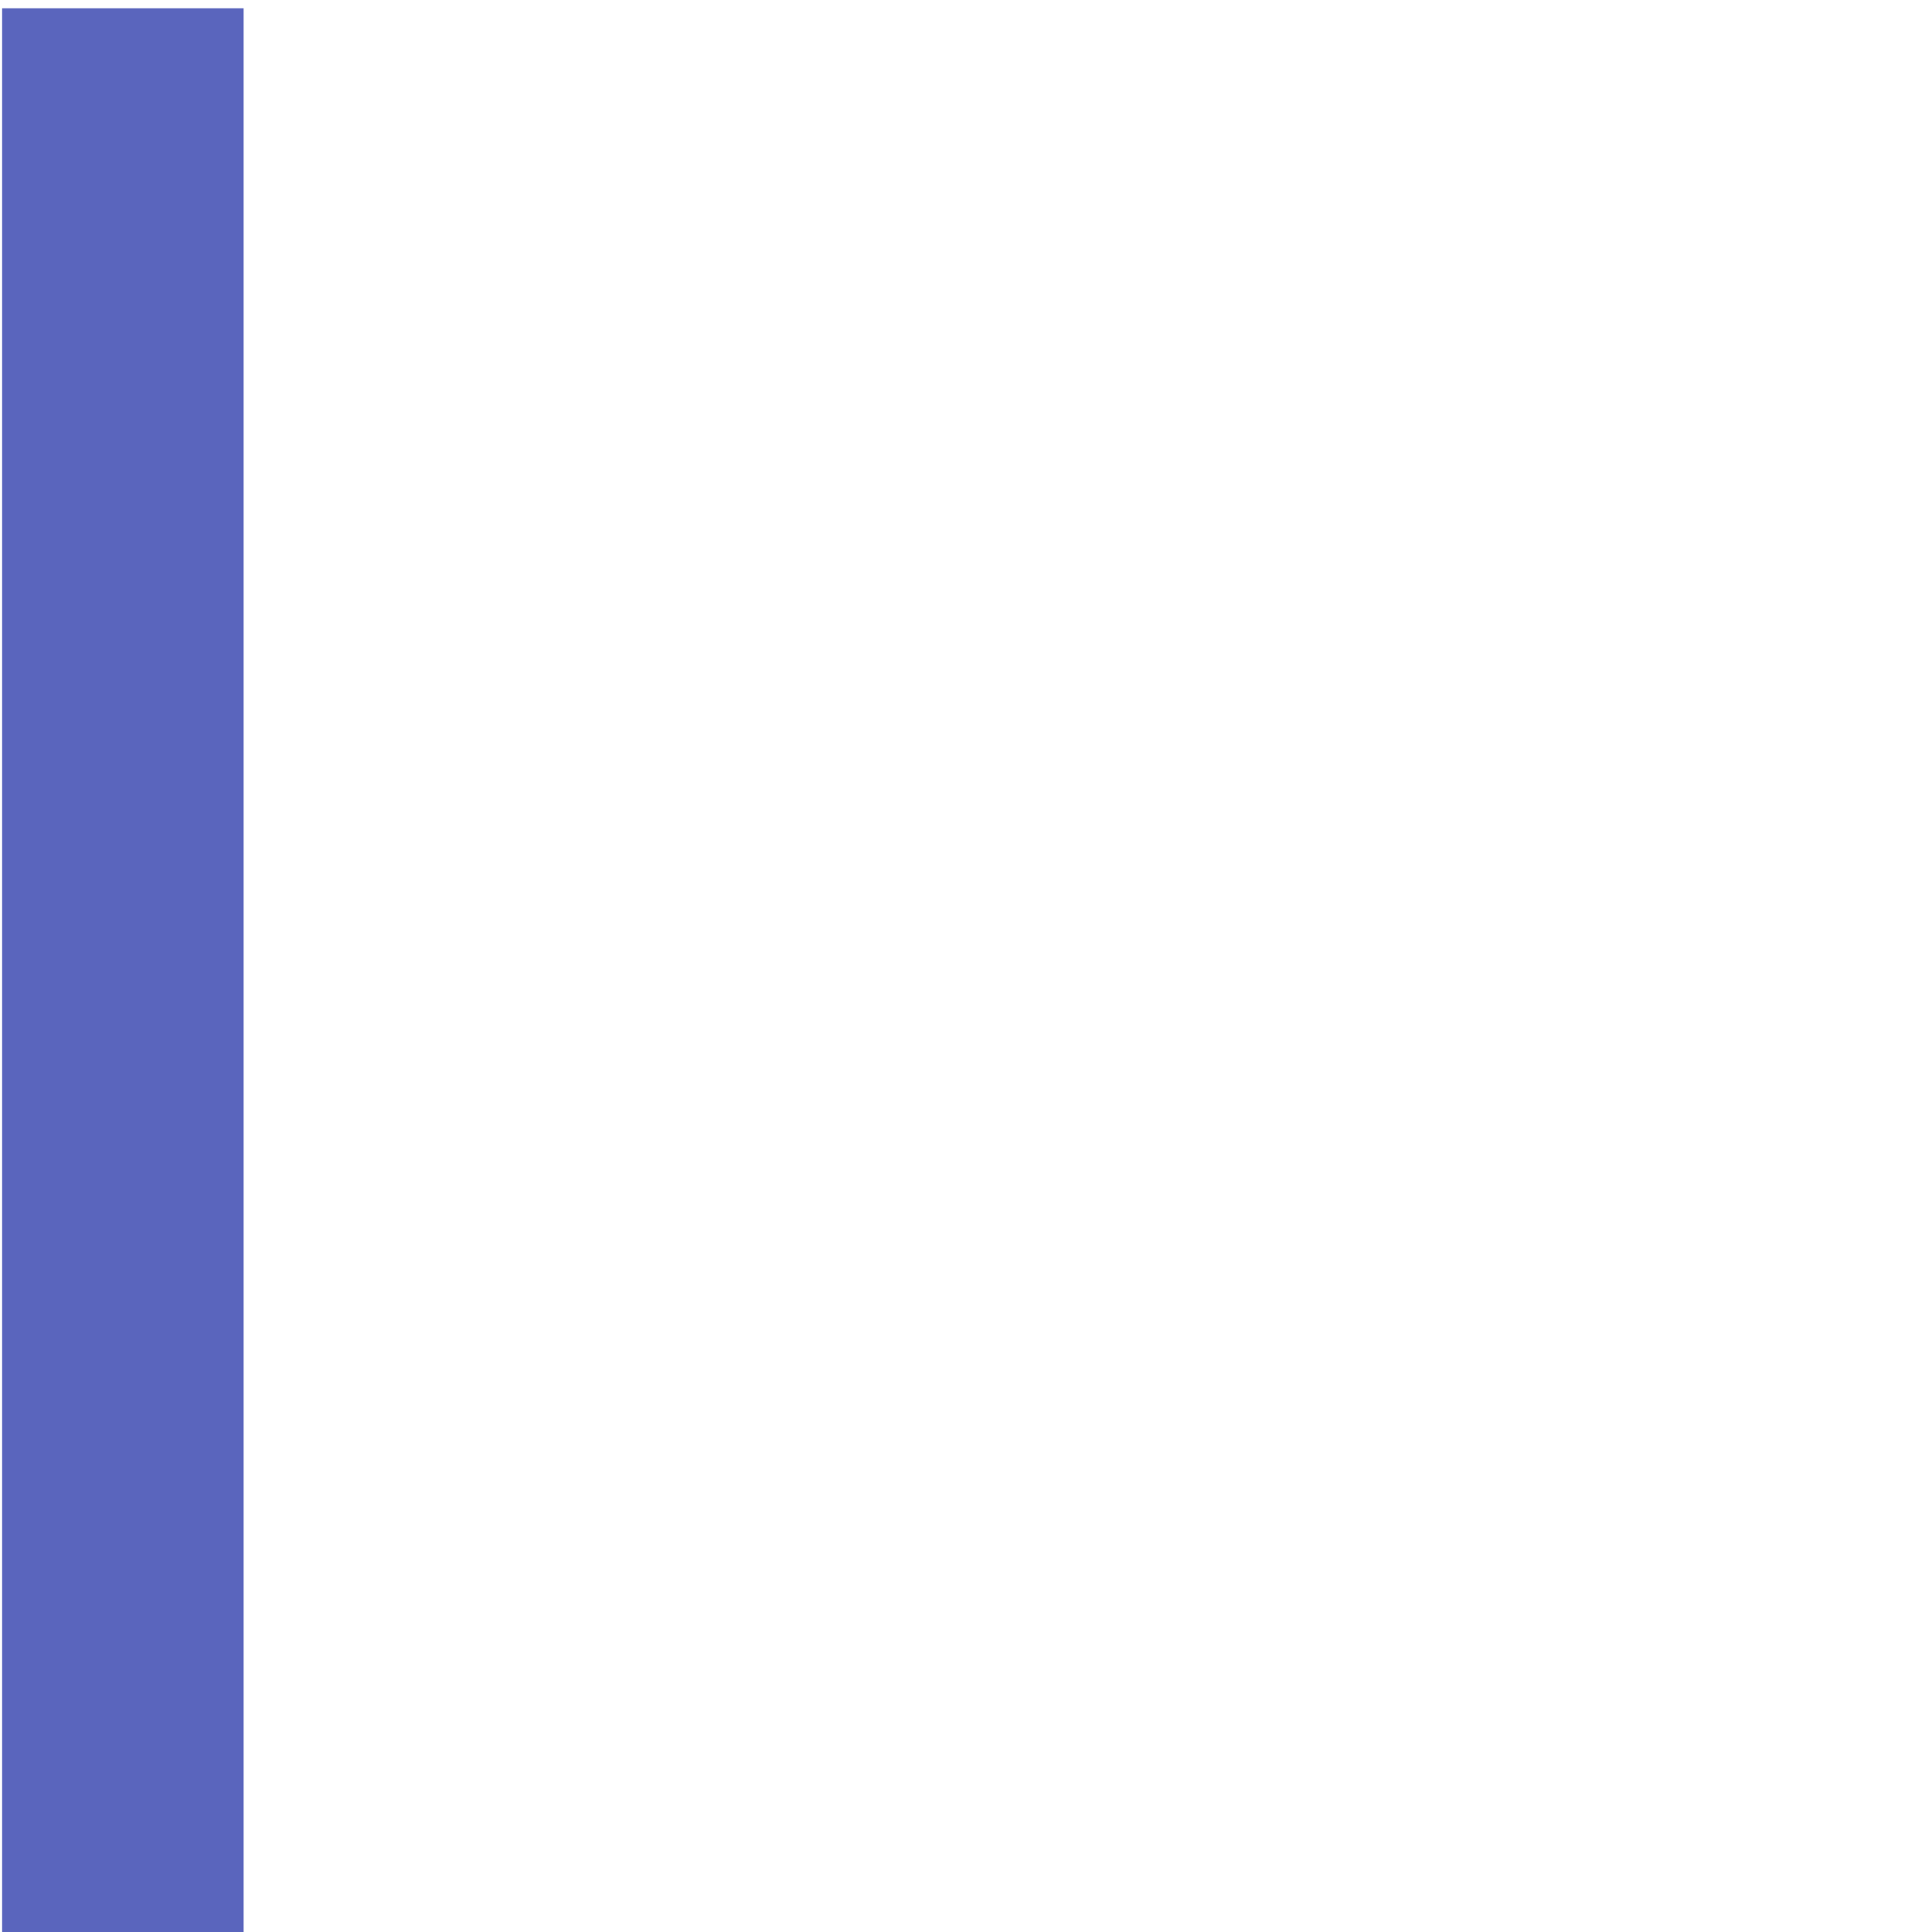
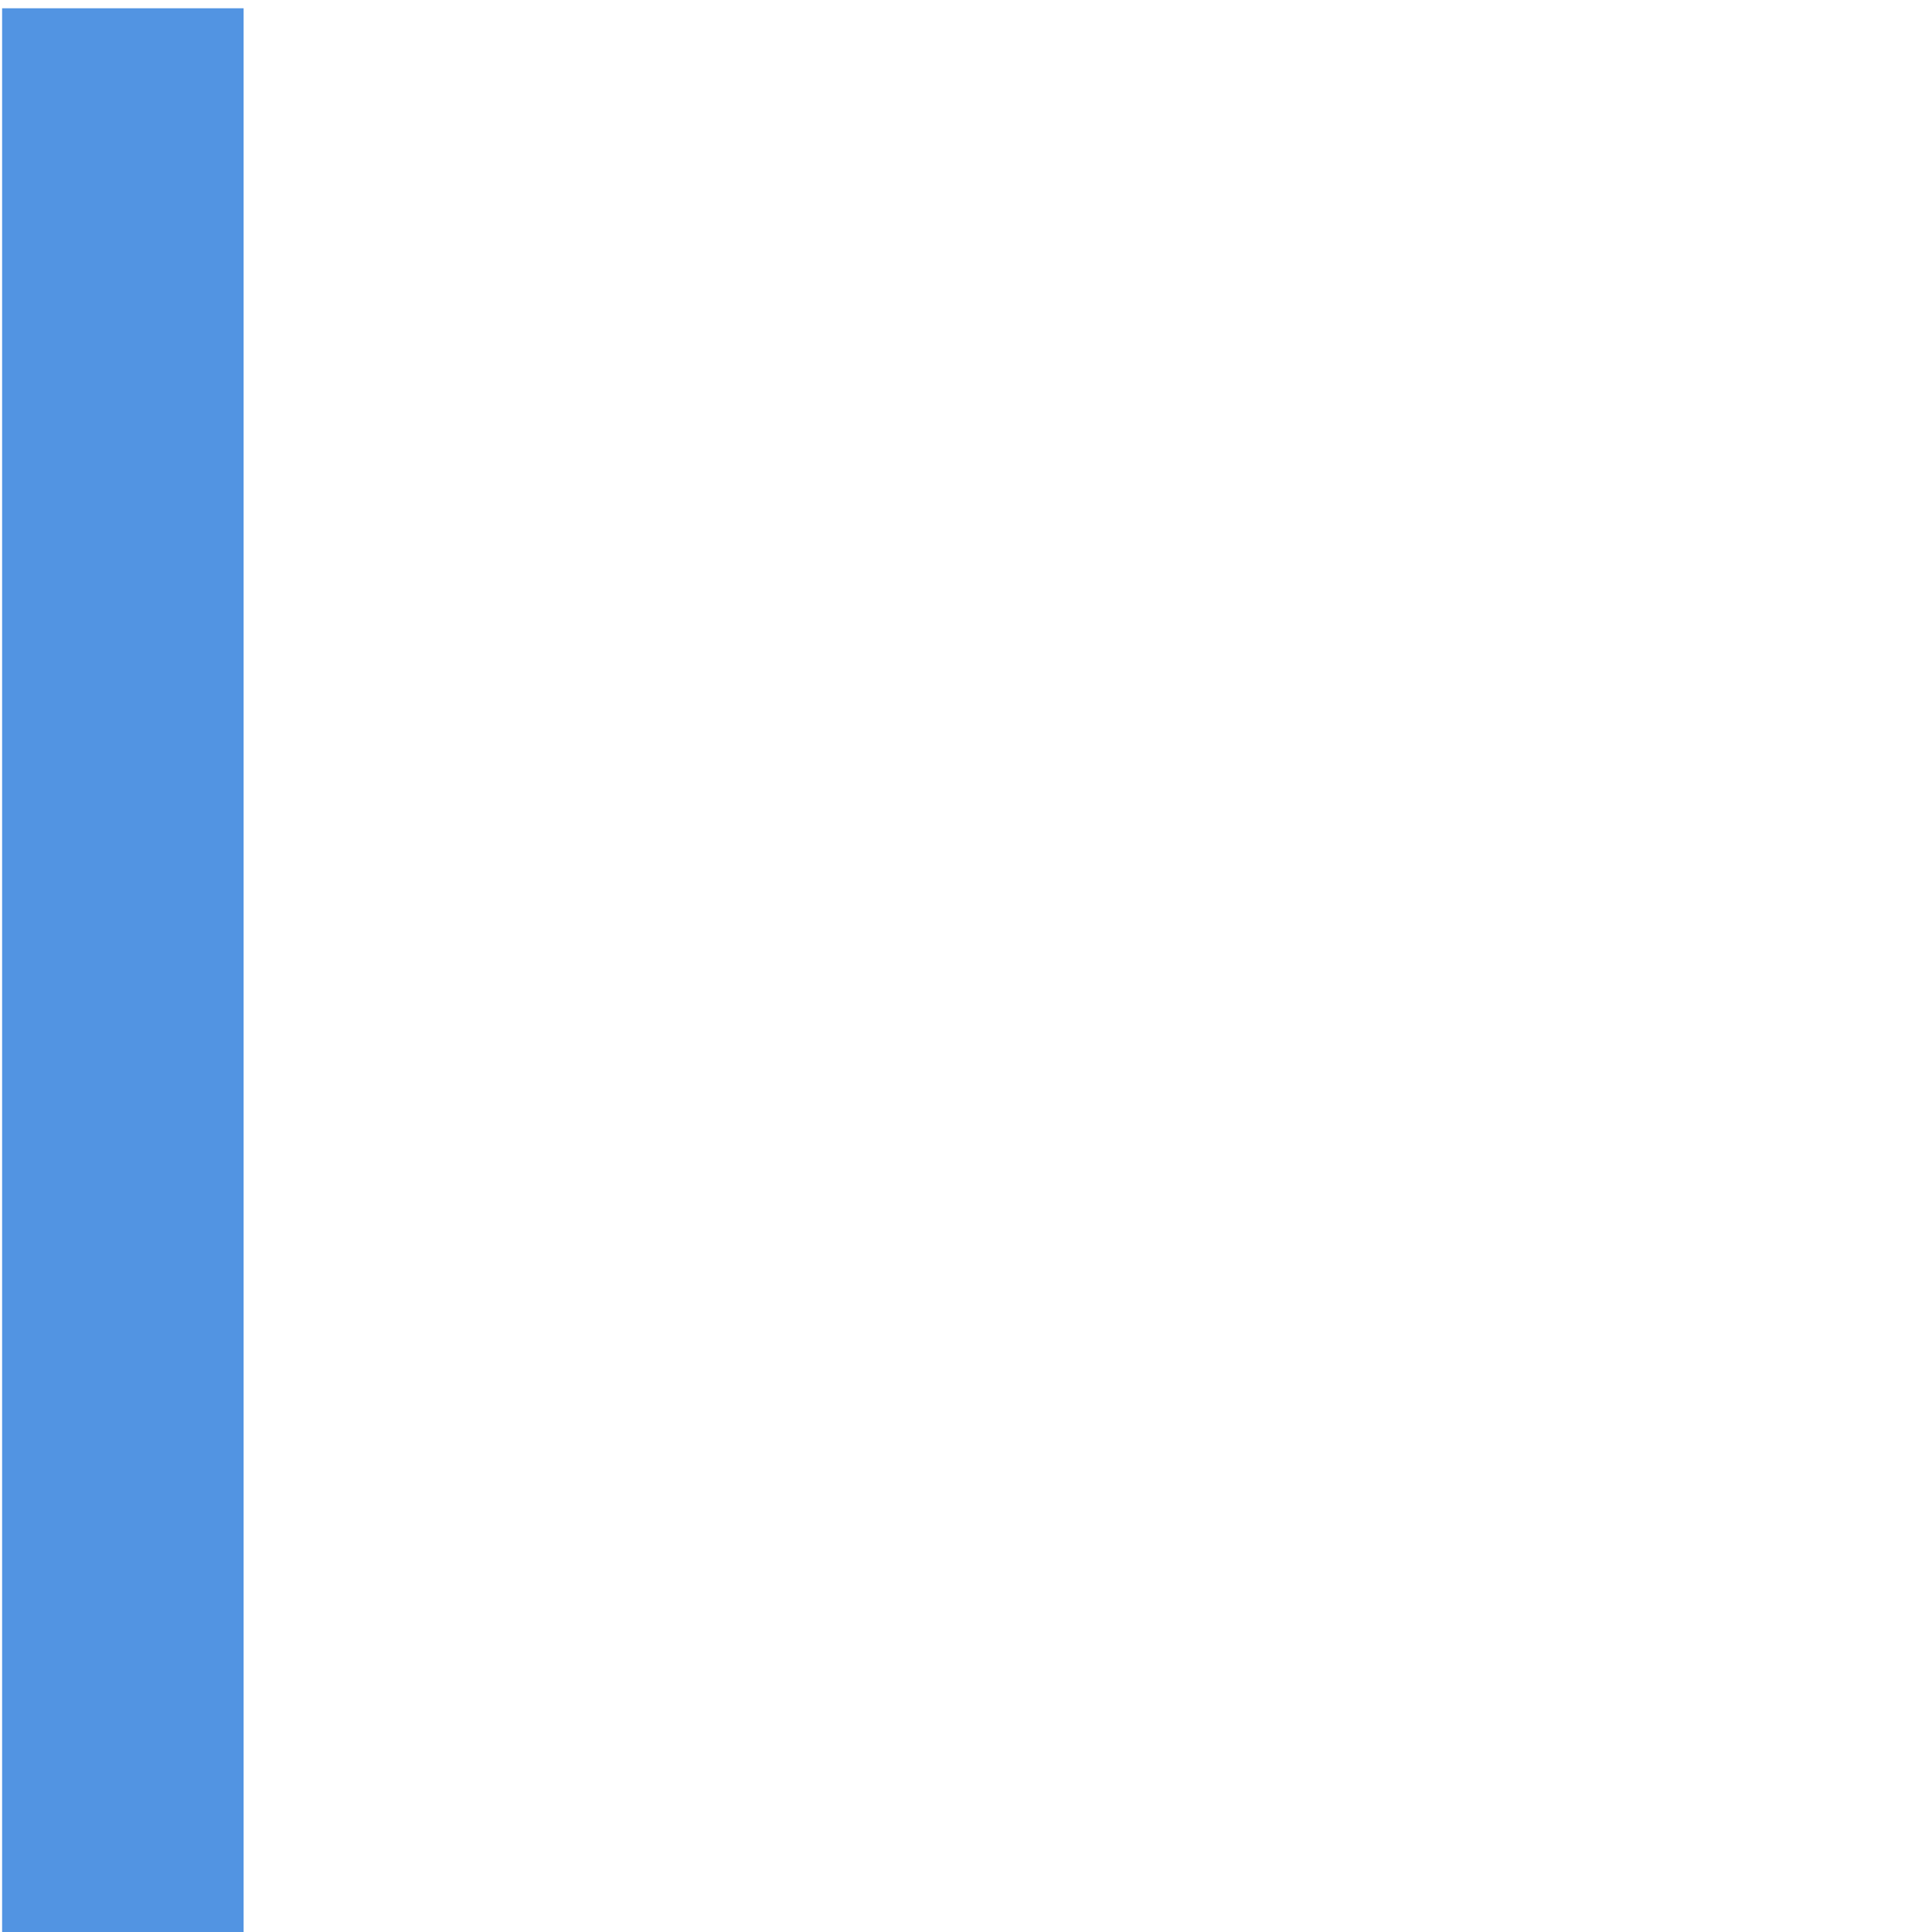
<svg xmlns="http://www.w3.org/2000/svg" xmlns:ns1="http://www.openswatchbook.org/uri/2009/osb" width="32" height="32" viewBox="0 0 32 32" id="svg6621" version="1.1">
  <defs id="defs6623">
    <linearGradient id="linearGradient5607" ns1:paint="solid">
      <stop style="stop-color:#000000;stop-opacity:1;" offset="0" id="stop5609" />
    </linearGradient>
    <linearGradient id="linearGradient4159" ns1:paint="solid">
      <stop style="stop-color:#0000ff;stop-opacity:1;" offset="0" id="stop4161" />
    </linearGradient>
  </defs>
  <g id="layer1" transform="translate(0,-1020.362)">
-     <rect style="opacity:1;fill:#5a65bd;fill-opacity:1;fill-rule:evenodd;stroke:none;stroke-width:1.329px;stroke-linecap:butt;stroke-linejoin:miter;stroke-opacity:1" id="rect4157" width="31.943" height="4" x="1020.499" y="-4.035" rx="1.546" ry="0" transform="rotate(90)" />
+     <rect style="opacity:1;fill:#5294e2;fill-opacity:1;fill-rule:evenodd;stroke:none;stroke-width:1.329px;stroke-linecap:butt;stroke-linejoin:miter;stroke-opacity:1" id="rect4157" width="31.943" height="4" x="1020.499" y="-4.035" rx="1.546" ry="0" transform="rotate(90)" />
  </g>
</svg>
